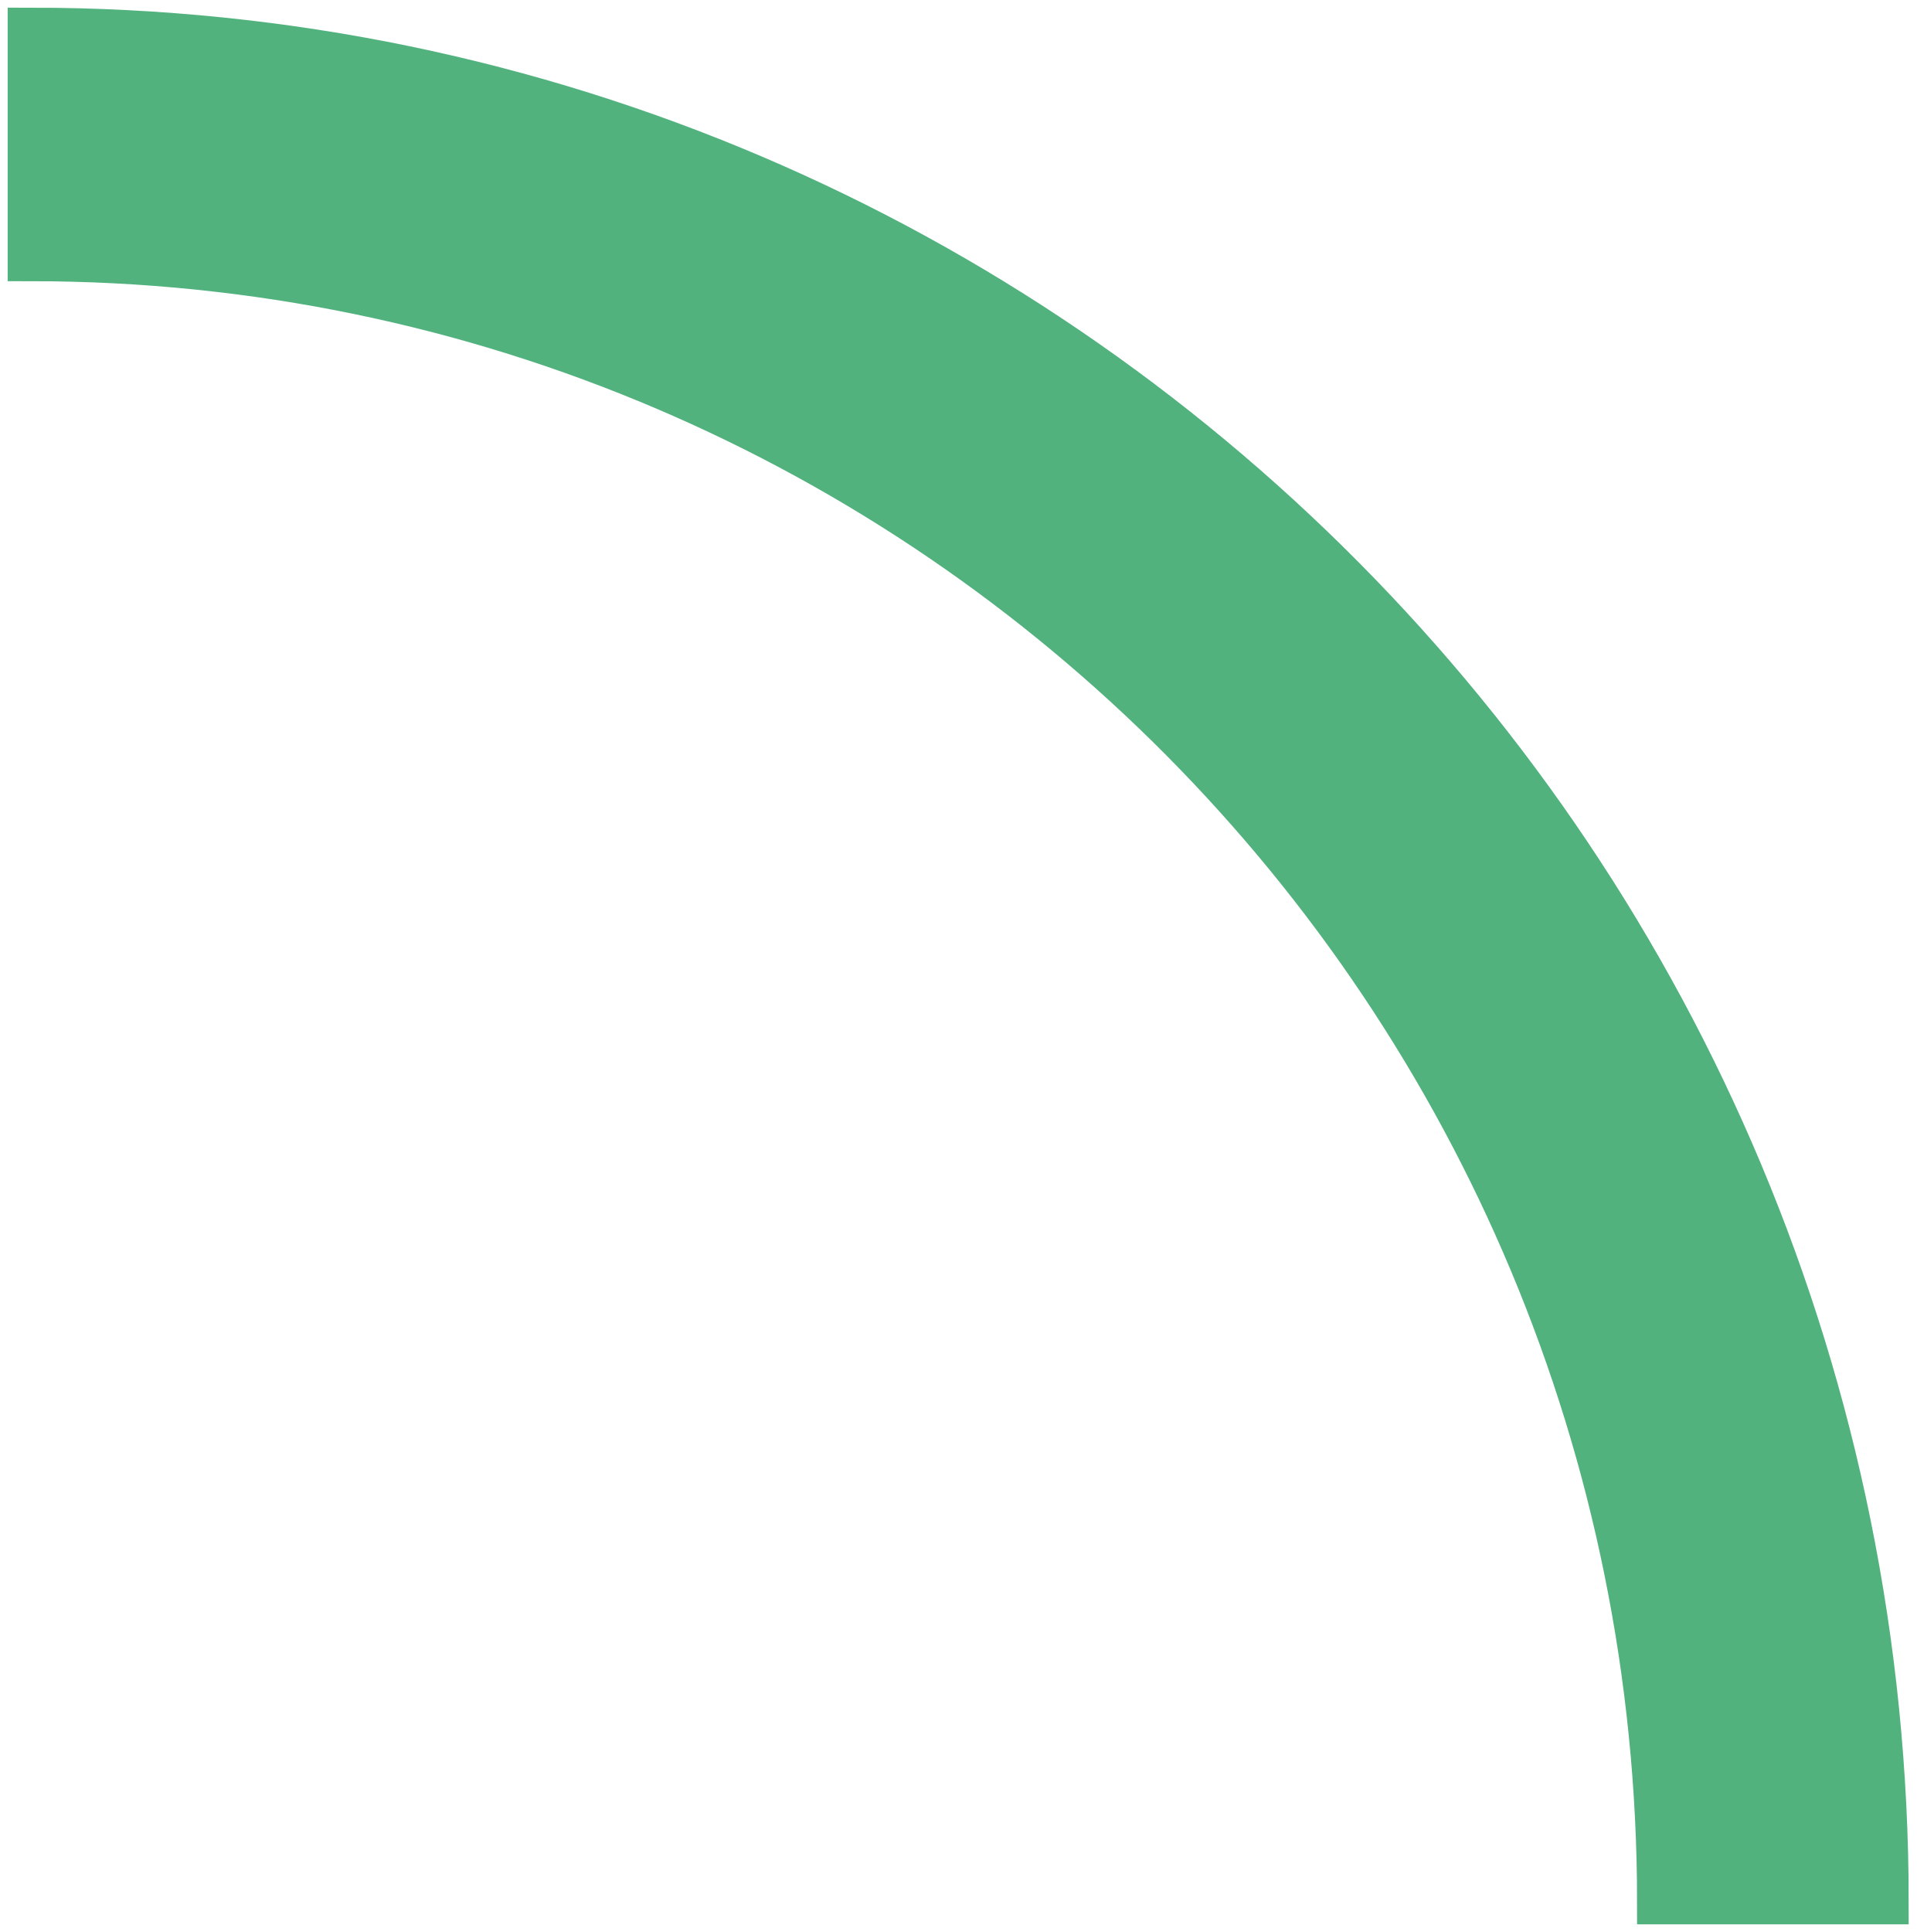
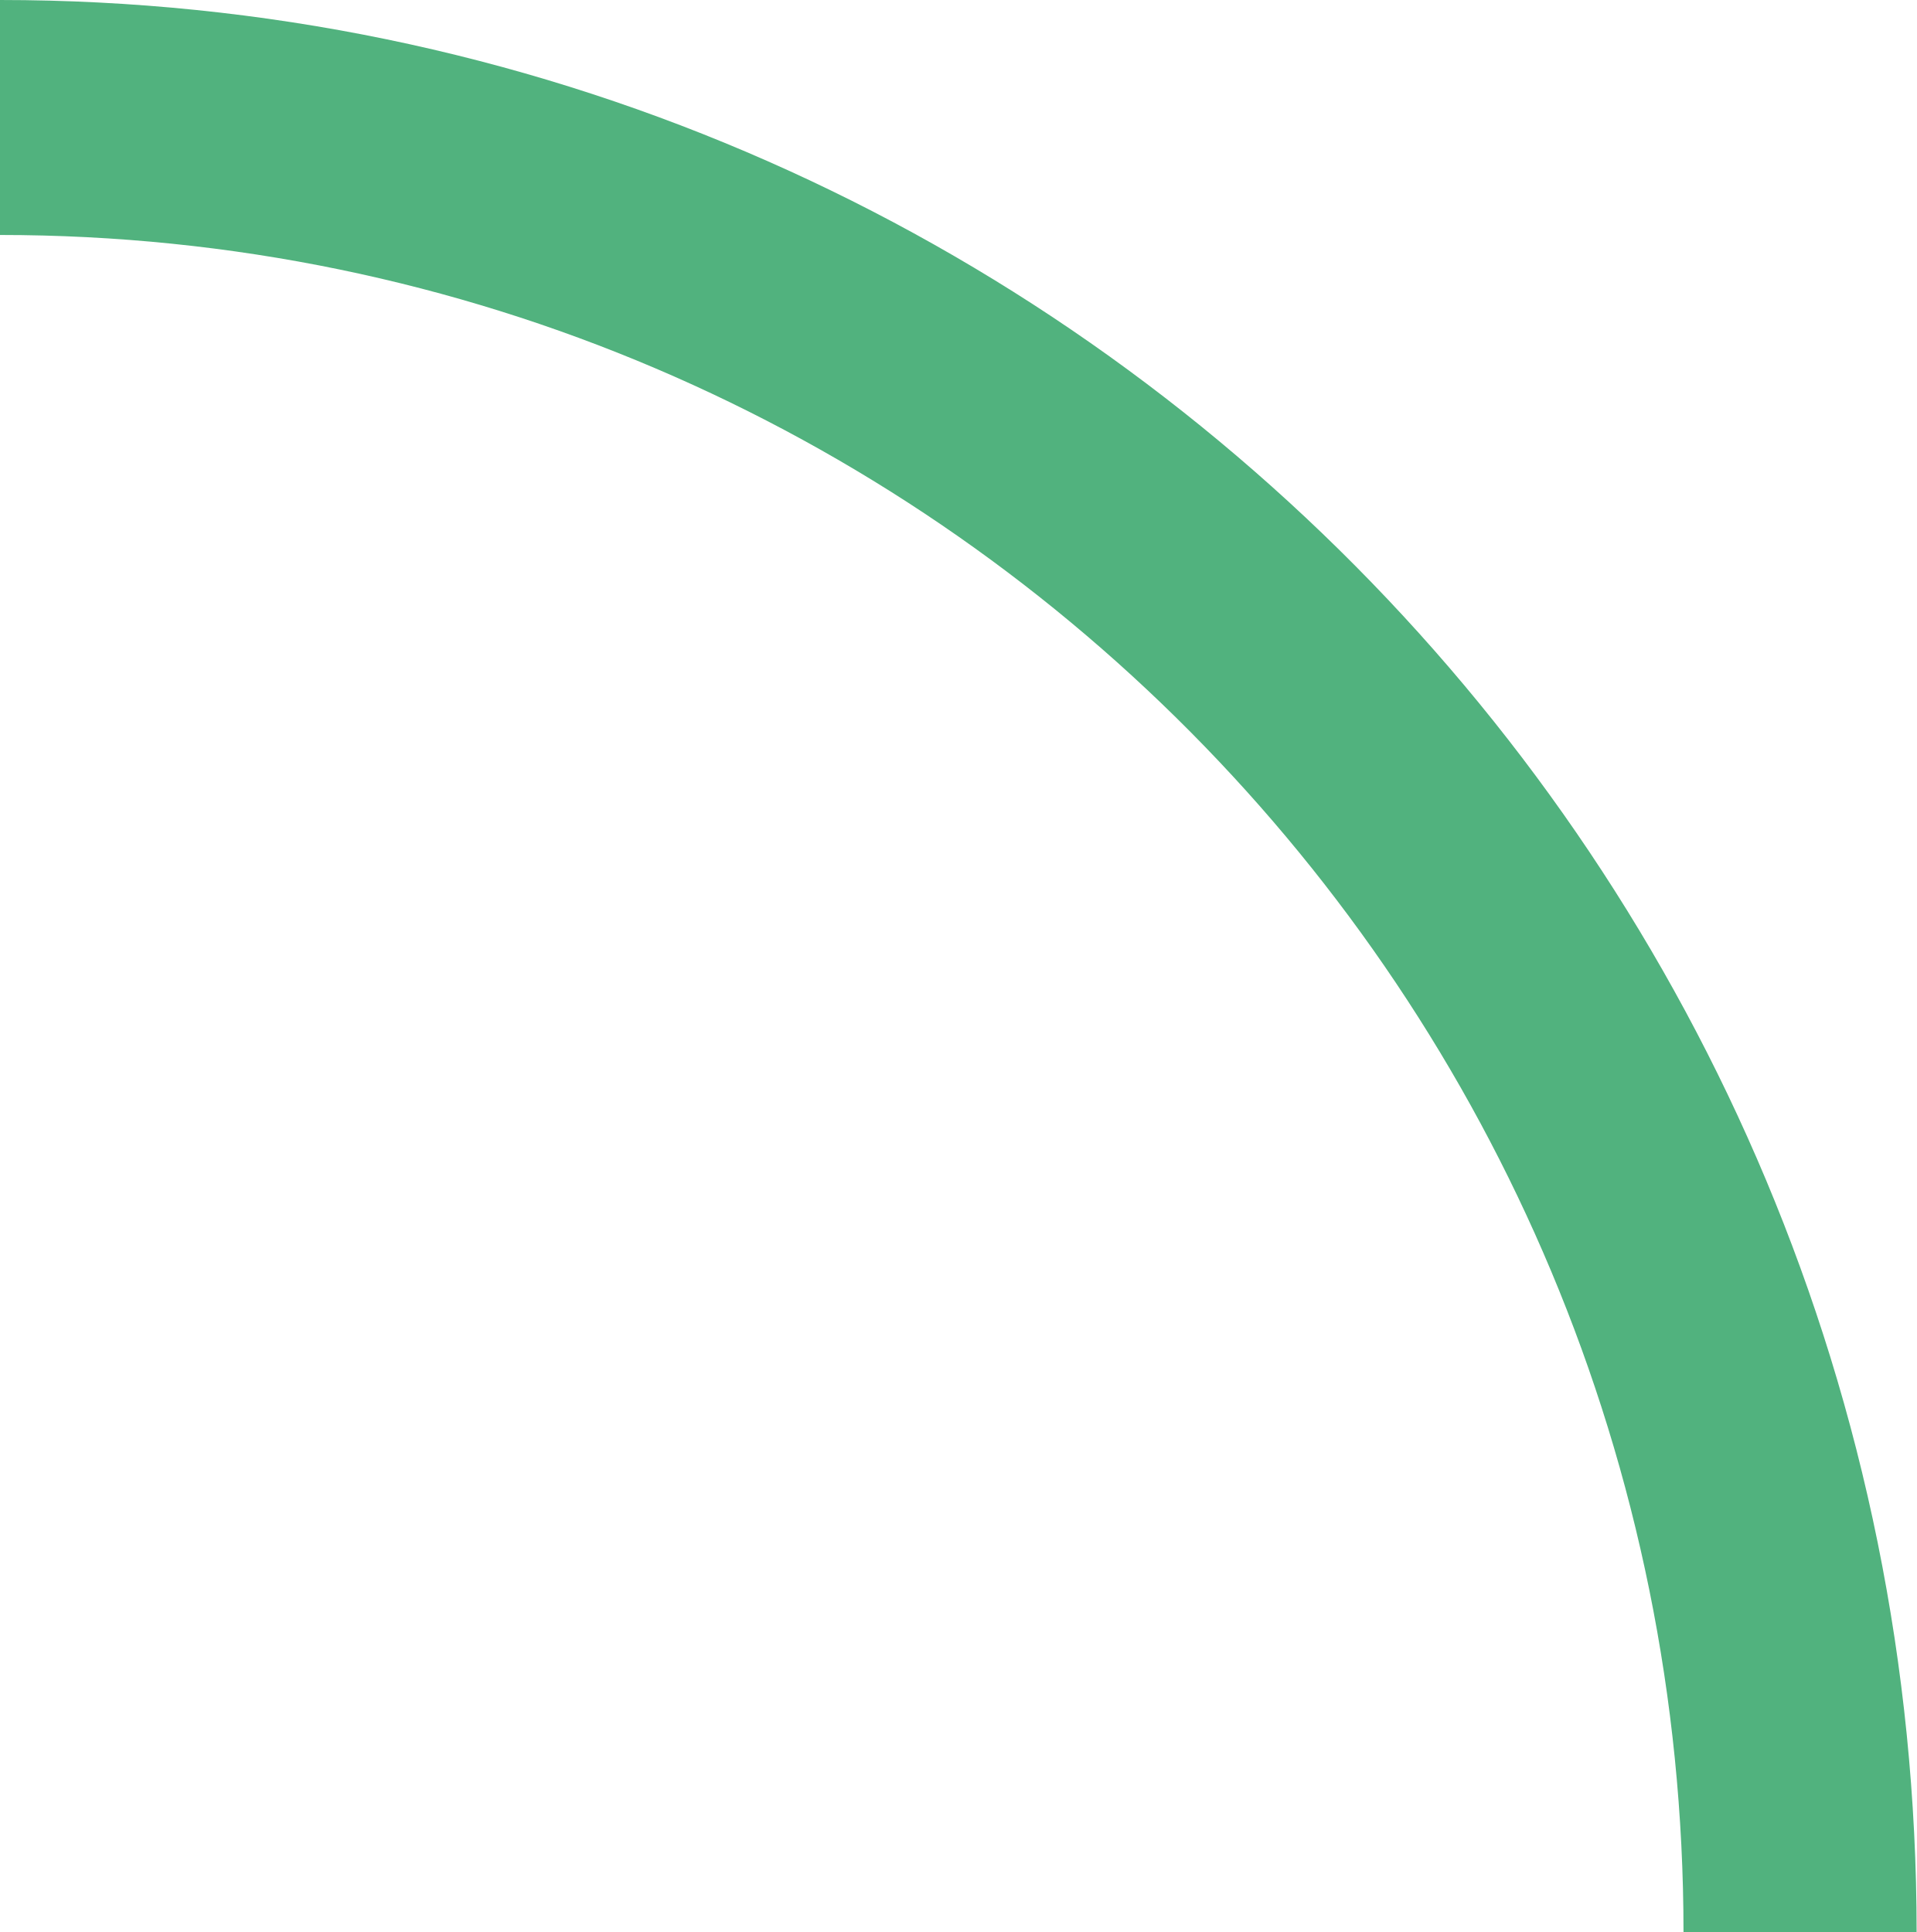
- <svg xmlns="http://www.w3.org/2000/svg" width="125" height="126" viewBox="0 0 125 126" fill="none">
-   <path d="M108.283 124L123 124C123 56.616 68.832 2 2 2L2 16.838C60.711 16.838 108.283 64.804 108.283 124Z" fill="#51B27E" stroke="#51B27E" stroke-width="3" stroke-miterlimit="10" />
+ <svg xmlns="http://www.w3.org/2000/svg" width="121" height="122" viewBox="0 0 121 122" fill="none">
+   <path d="M106.283 122L121 122C121 54.616 66.832 -2.29378e-06 6.05703e-06 -5.12379e-06L5.38751e-06 14.838C58.711 14.838 106.283 62.804 106.283 122Z" fill="#51B27E" />
</svg>
